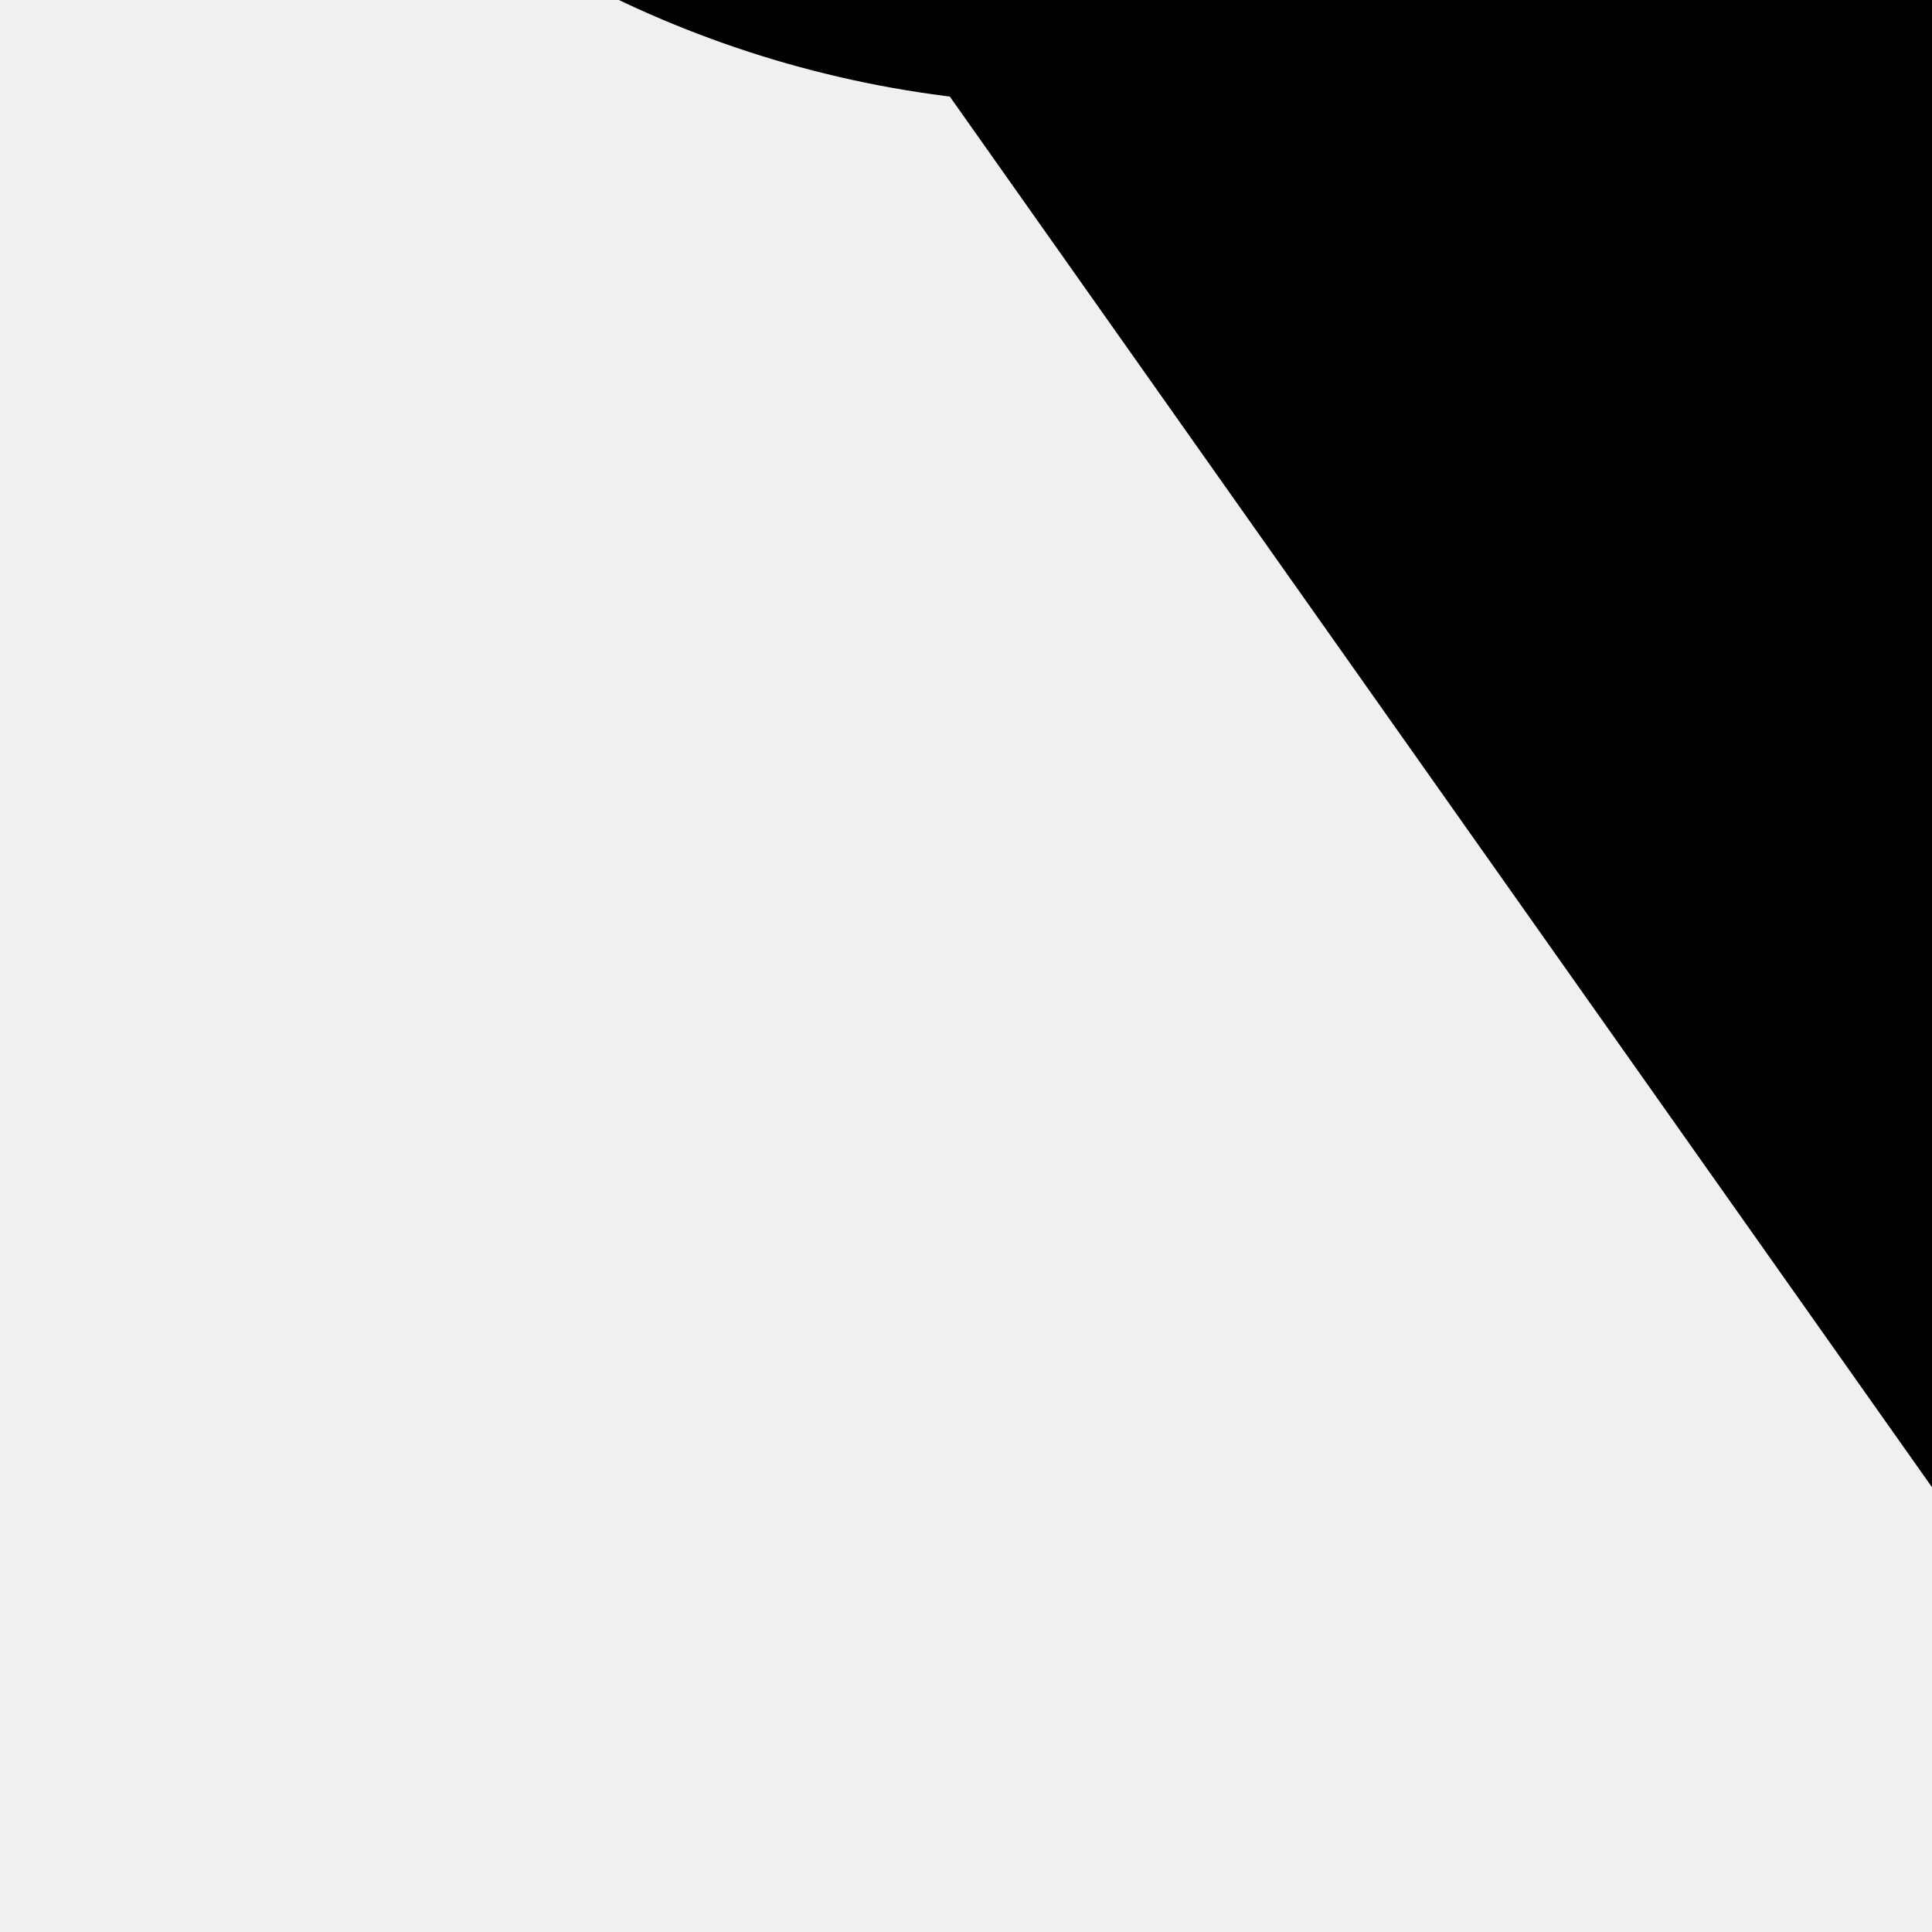
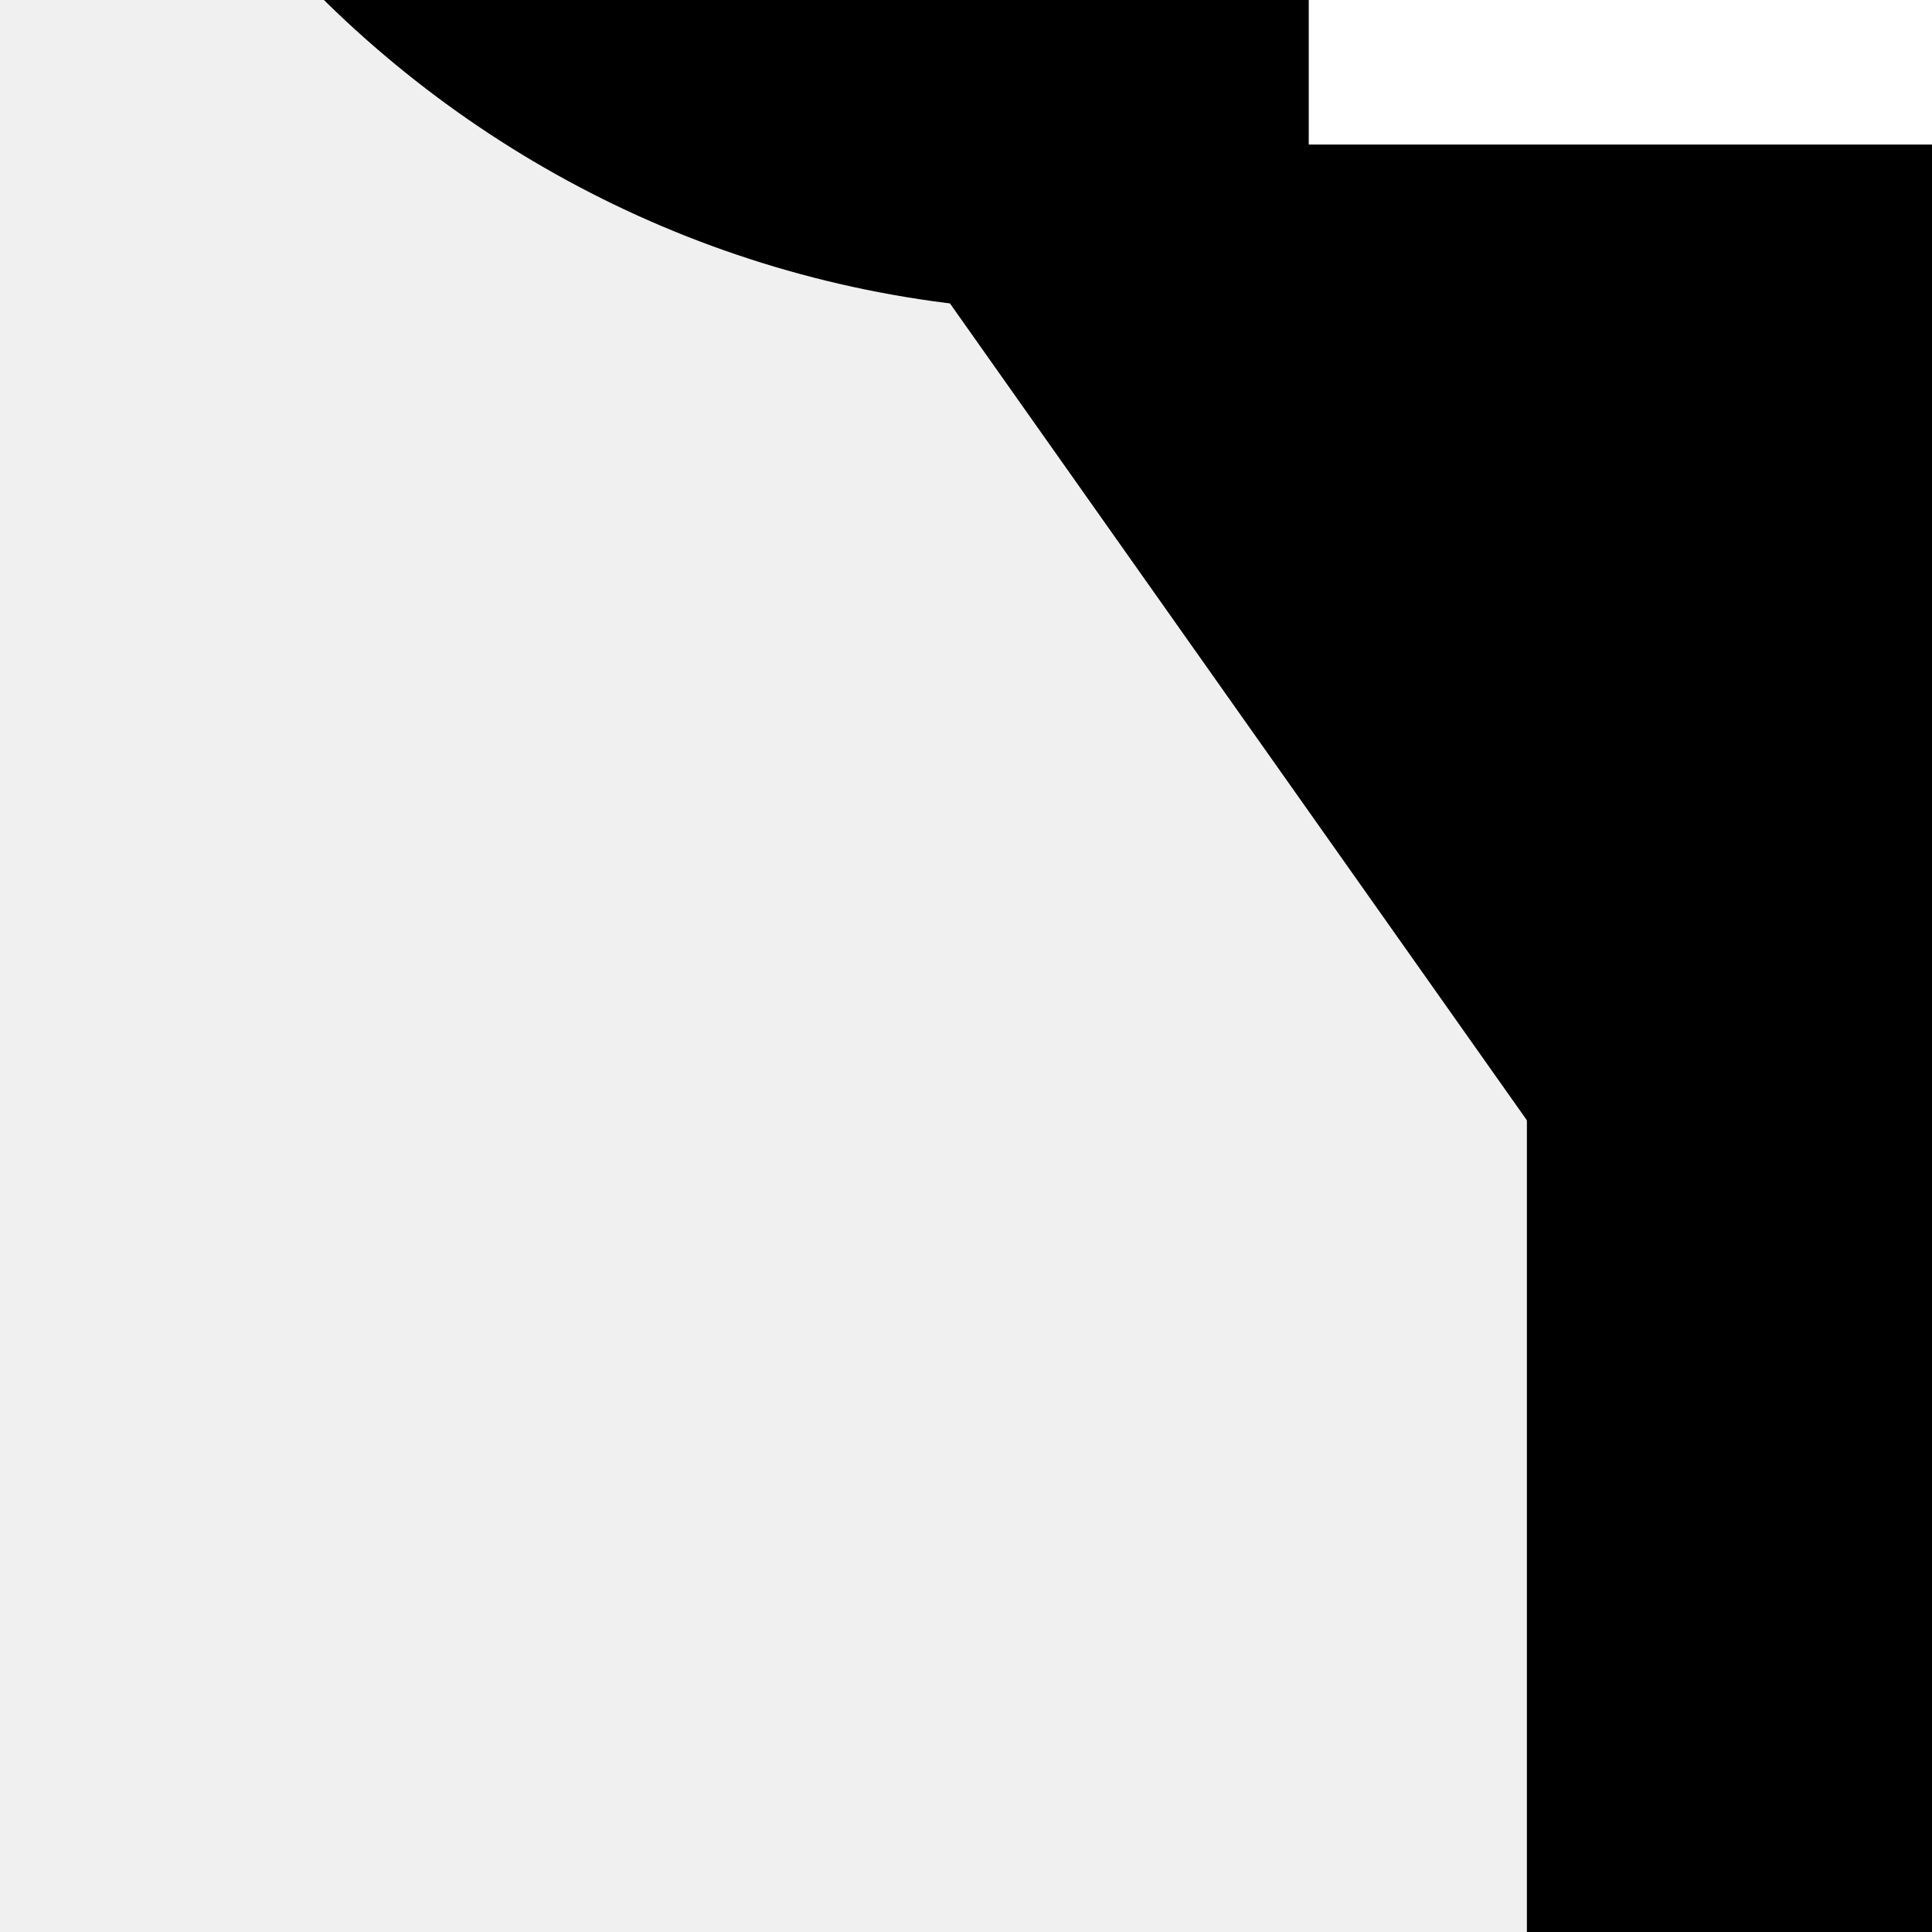
<svg xmlns="http://www.w3.org/2000/svg" width="31" height="31" viewBox="0 0 31 31" id="svg3346" version="1.1">
  <defs id="defs3348" />
  <g id="layer1" transform="translate(0,-1021.362)">
-     <g id="g3499">
-       <g transform="matrix(2.319811,0,0,2.322583,0,-1391.836)" style="fill:#000000" id="g3451">
-         <rect style="fill:#000000" id="rect3425" width="17.321" height="17.321" x="640.573" y="613.662" transform="matrix(0.5773503,0.8164966,-0.5773503,0.8164966,0,0)" />
-         <circle style="fill:#000000" id="path3358-9" cx="15.5" cy="1028.862" r="7.5" />
-         <circle style="fill:#000000" id="path3358-9-9" cx="7.5" cy="1032.239" r="7.5" />
-         <circle style="fill:#000000" id="path3358-9-4" cx="23.537" cy="1032.239" r="7.5" />
-         <circle style="fill:#000000" id="path3358-9-4-6" cx="15.537" cy="1032.239" r="7.5" />
+     <g id="g3399">
+       <g id="g3390">
+         <g id="g3383" transform="translate(0,3.320165)">
+           <rect transform="matrix(0.5768906,0.8168214,-0.5768906,0.8168214,0,0)" y="572.73" x="635.208" height="40.212" width="40.212" id="rect3425" style="fill:#000000" />
+           <ellipse ry="17.419" rx="17.399" cy="997.781" cx="35.957" id="path3358-9" style="fill:#000000" />
+           <ellipse ry="17.419" rx="17.399" cy="1005.624" cx="17.399" id="path3358-9-9" style="fill:#000000" />
+           <ellipse ry="17.419" rx="17.399" cy="1005.624" cx="54.601" id="path3358-9-4" style="fill:#000000" />
+           <ellipse ry="17.419" rx="17.399" cy="1005.624" cx="36.043" id="path3358-9-4-6" style="fill:#000000" />
+         </g>
+         <rect y="1020.682" x="24.5" height="35" width="23" id="rect3362" style="fill:#000000" />
      </g>
-       <g style="fill:#ffffff" transform="matrix(2,0,0,2,4.649757,-1057.823)" id="g3475">
+       <g style="fill:#ffffff" transform="matrix(2,0,0,2,4.649756,-1052.503)" id="g3475">
        <rect style="fill:#ffffff" id="rect3458" width="4" height="15" x="13.675" y="1028.592" />
        <rect style="fill:#ffffff" id="rect3458-7" width="4" height="15" x="1034.092" y="-23.175" transform="matrix(0,1,-1,0,0,0)" />
      </g>
    </g>
  </g>
</svg>
